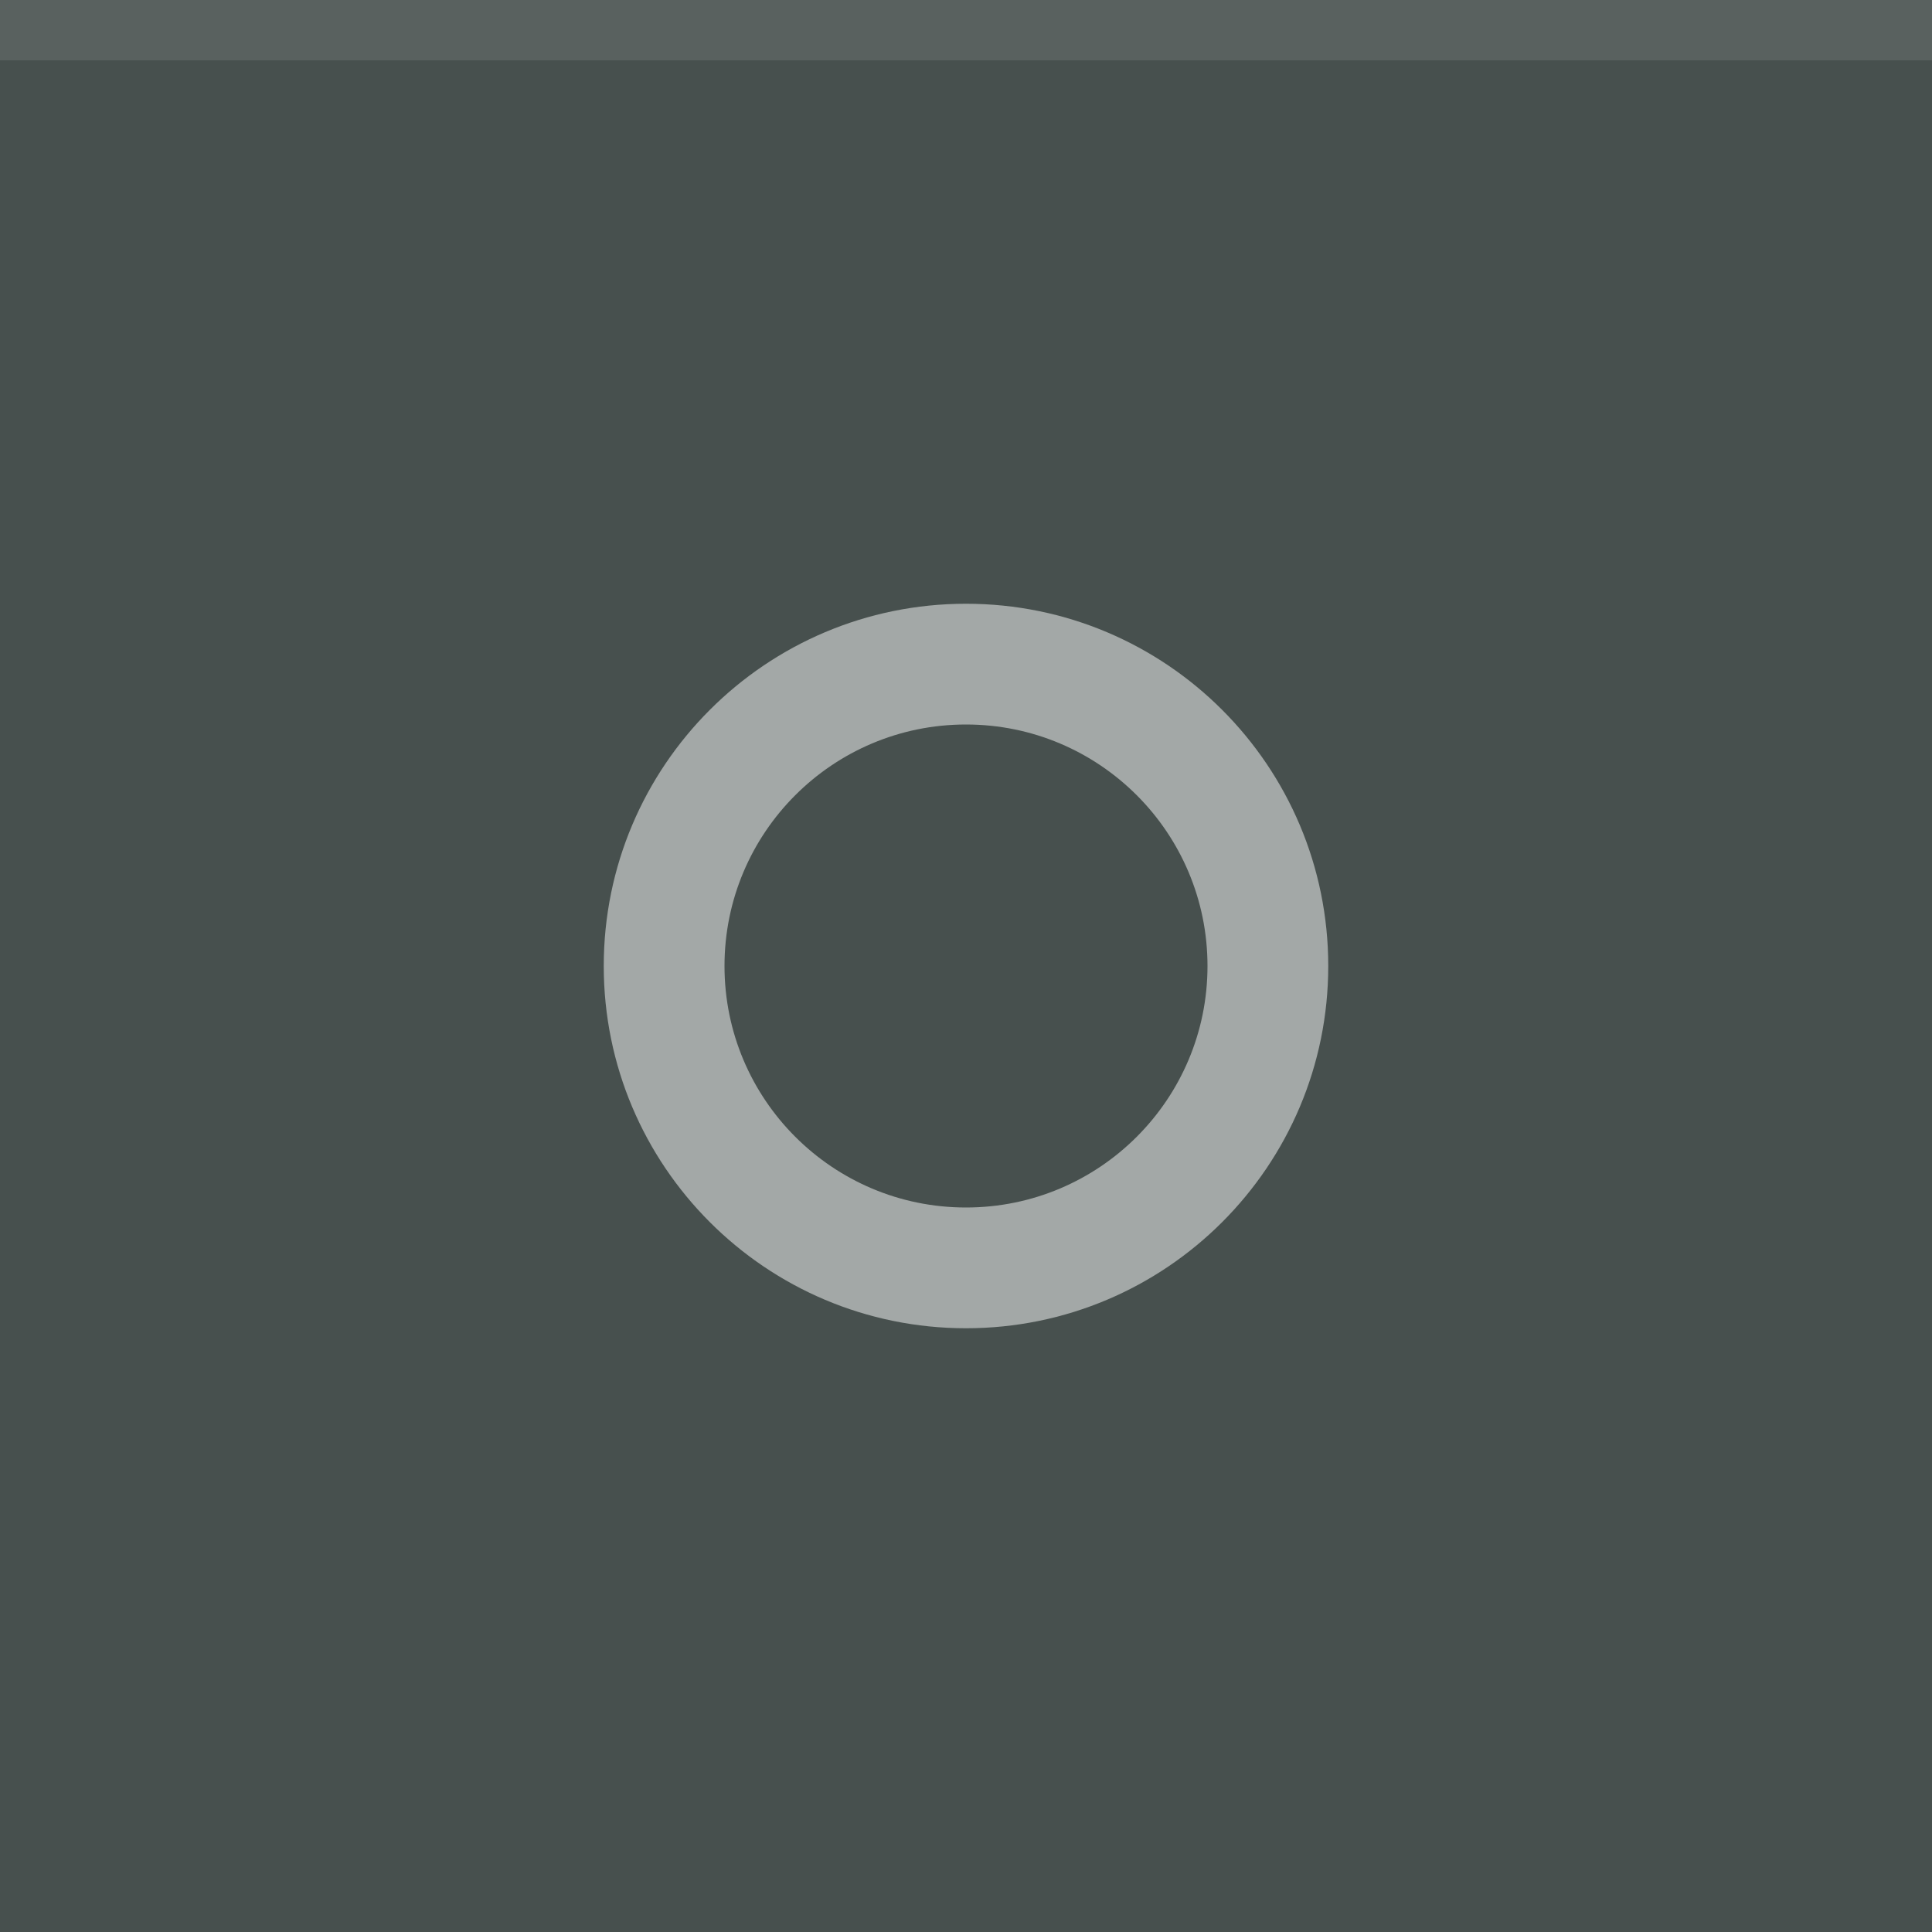
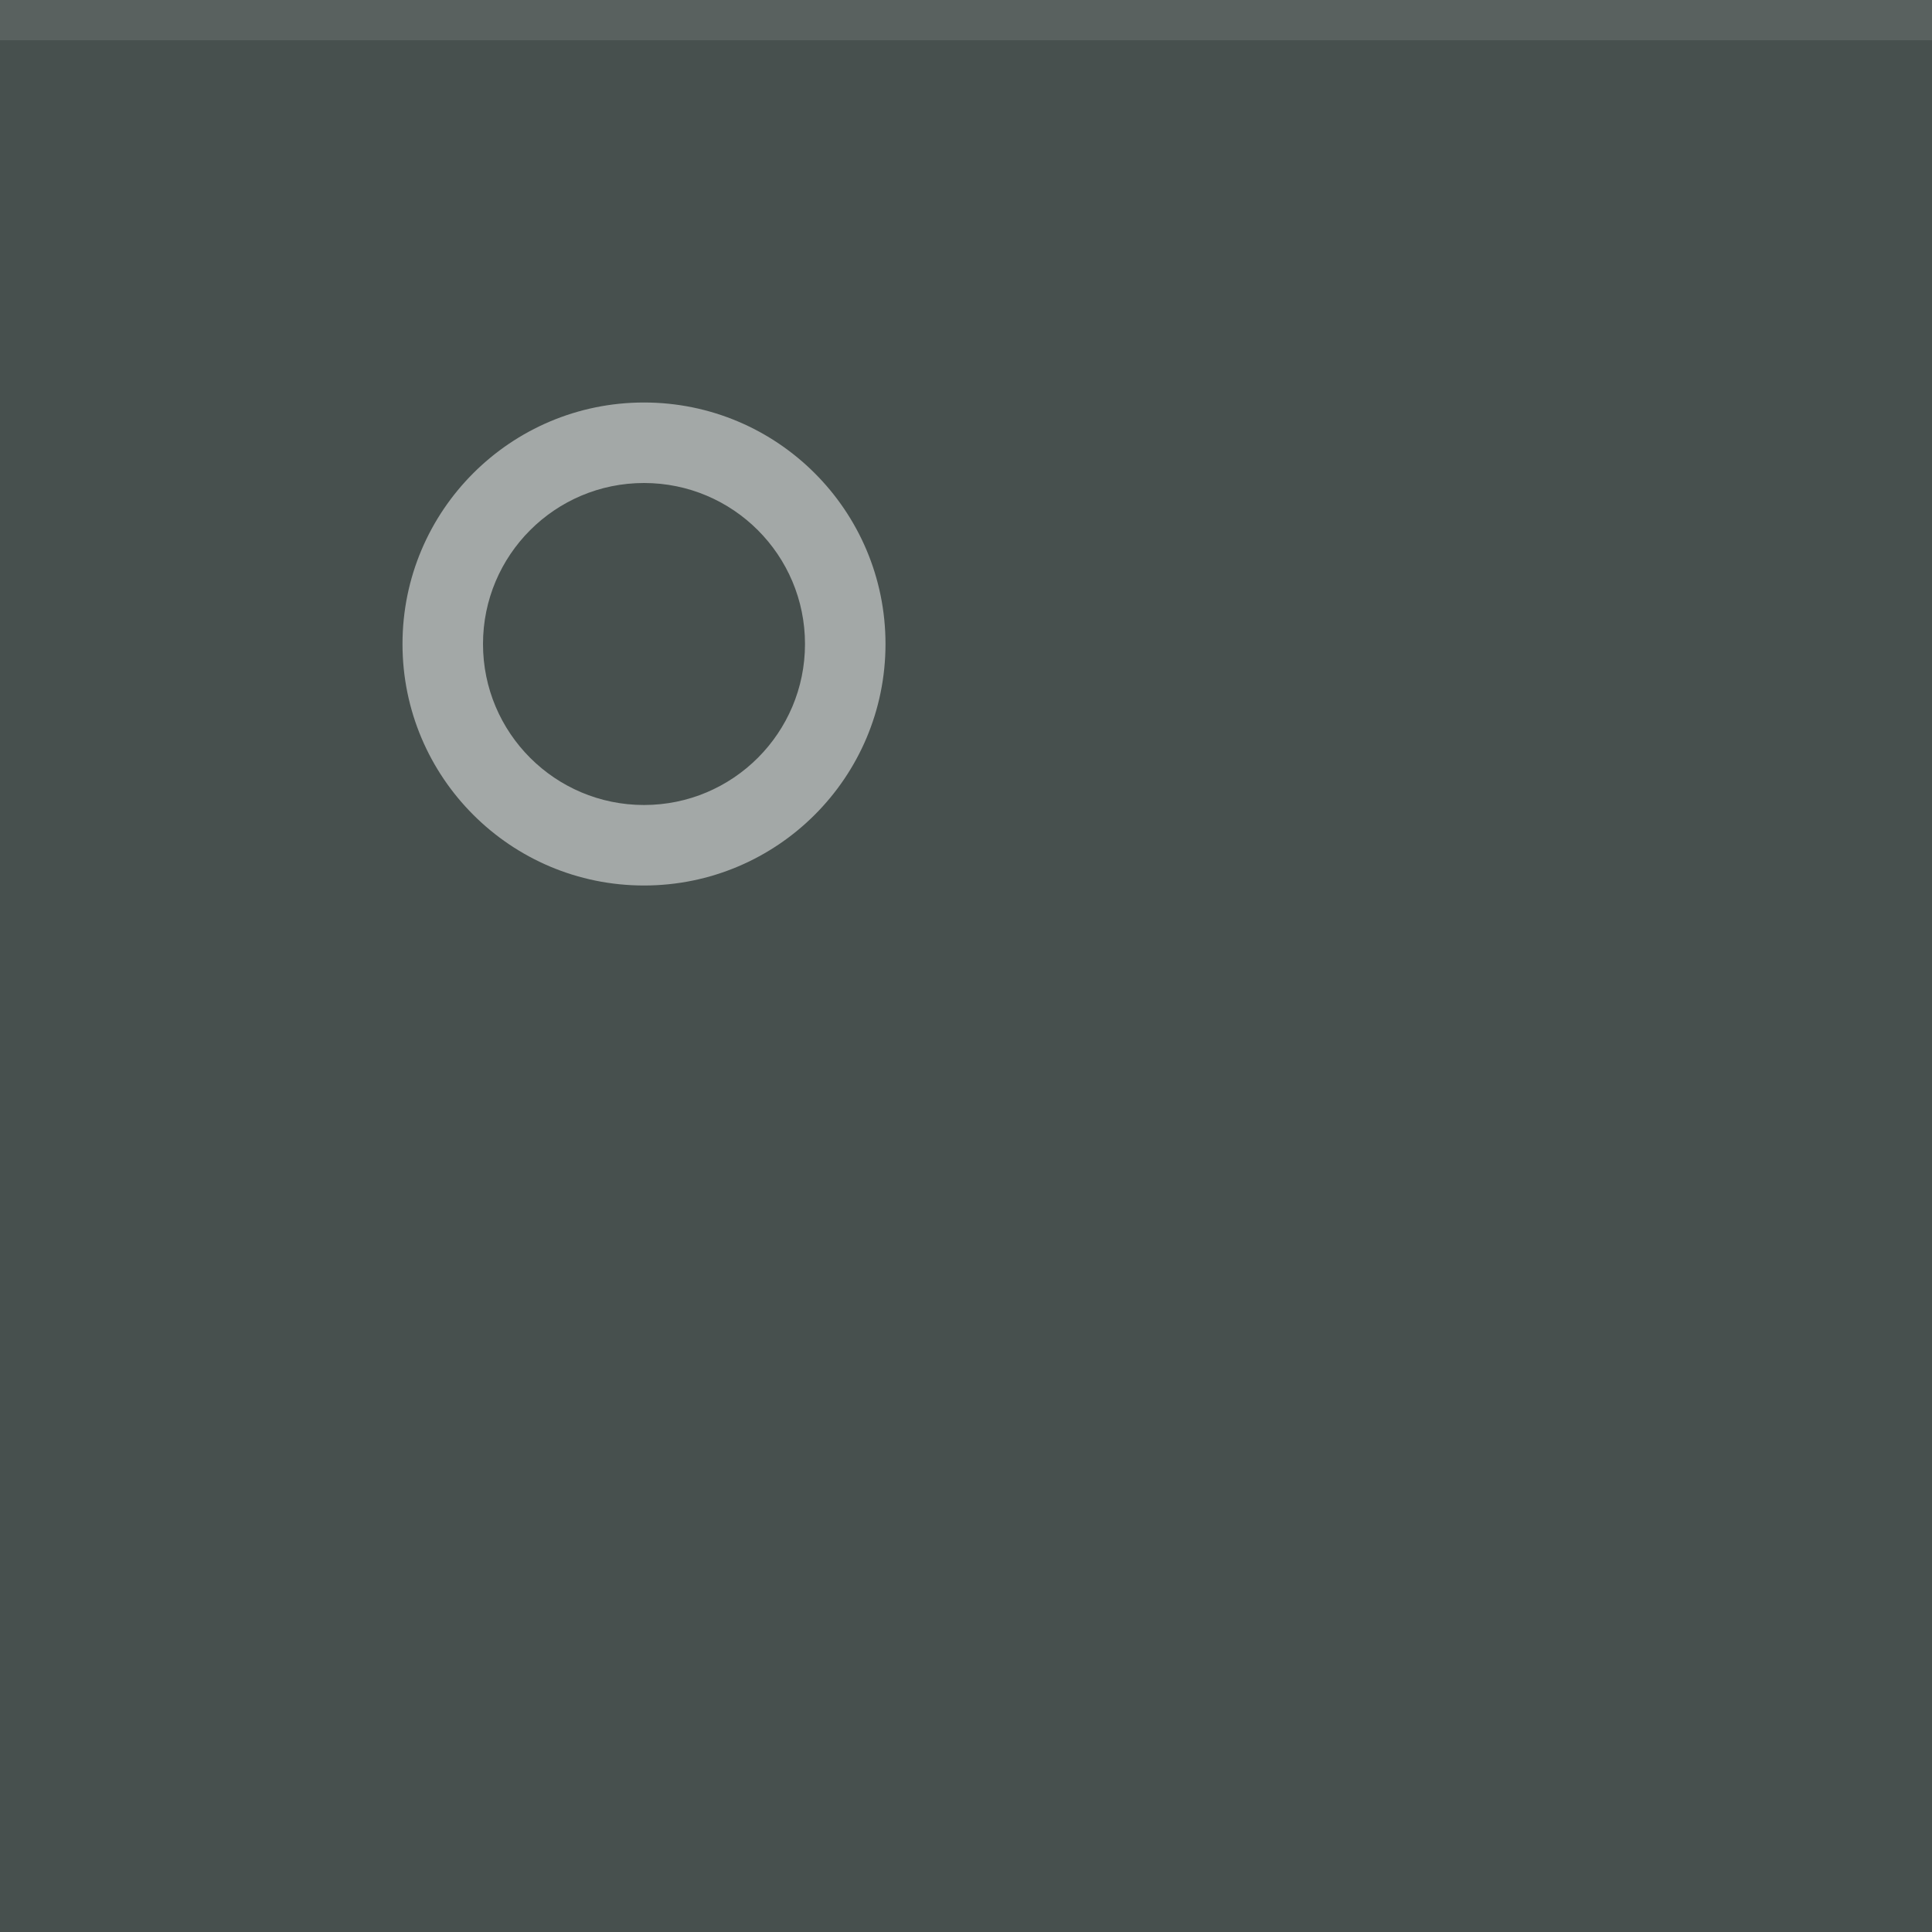
- <svg xmlns="http://www.w3.org/2000/svg" width="32" height="32" viewBox="0 0 32 32">
-   <rect width="32" height="32" fill="#47504e" />
-   <rect width="32" height="1" fill="#FFFFFF" fill-opacity="0.1" />
+ <svg xmlns="http://www.w3.org/2000/svg" width="48" height="48" viewBox="0 0 48 48">
+   <rect width="48" height="48" fill="#47504e" />
+   <rect width="48" height="1" fill="#FFFFFF" fill-opacity="0.1" />
  <g fill="#FFFFFF" opacity="0.5">
    <circle cx="16" cy="16" r="12" opacity="0" />
    <path d="m16 10a6 6 0 0 0 -6 6 6 6 0 0 0 6 6 6 6 0 0 0 6 -6 6 6 0 0 0 -6 -6zm0 2a4 4 0 0 1 4 4 4 4 0 0 1 -4 4 4 4 0 0 1 -4 -4 4 4 0 0 1 4 -4z" />
  </g>
</svg>
